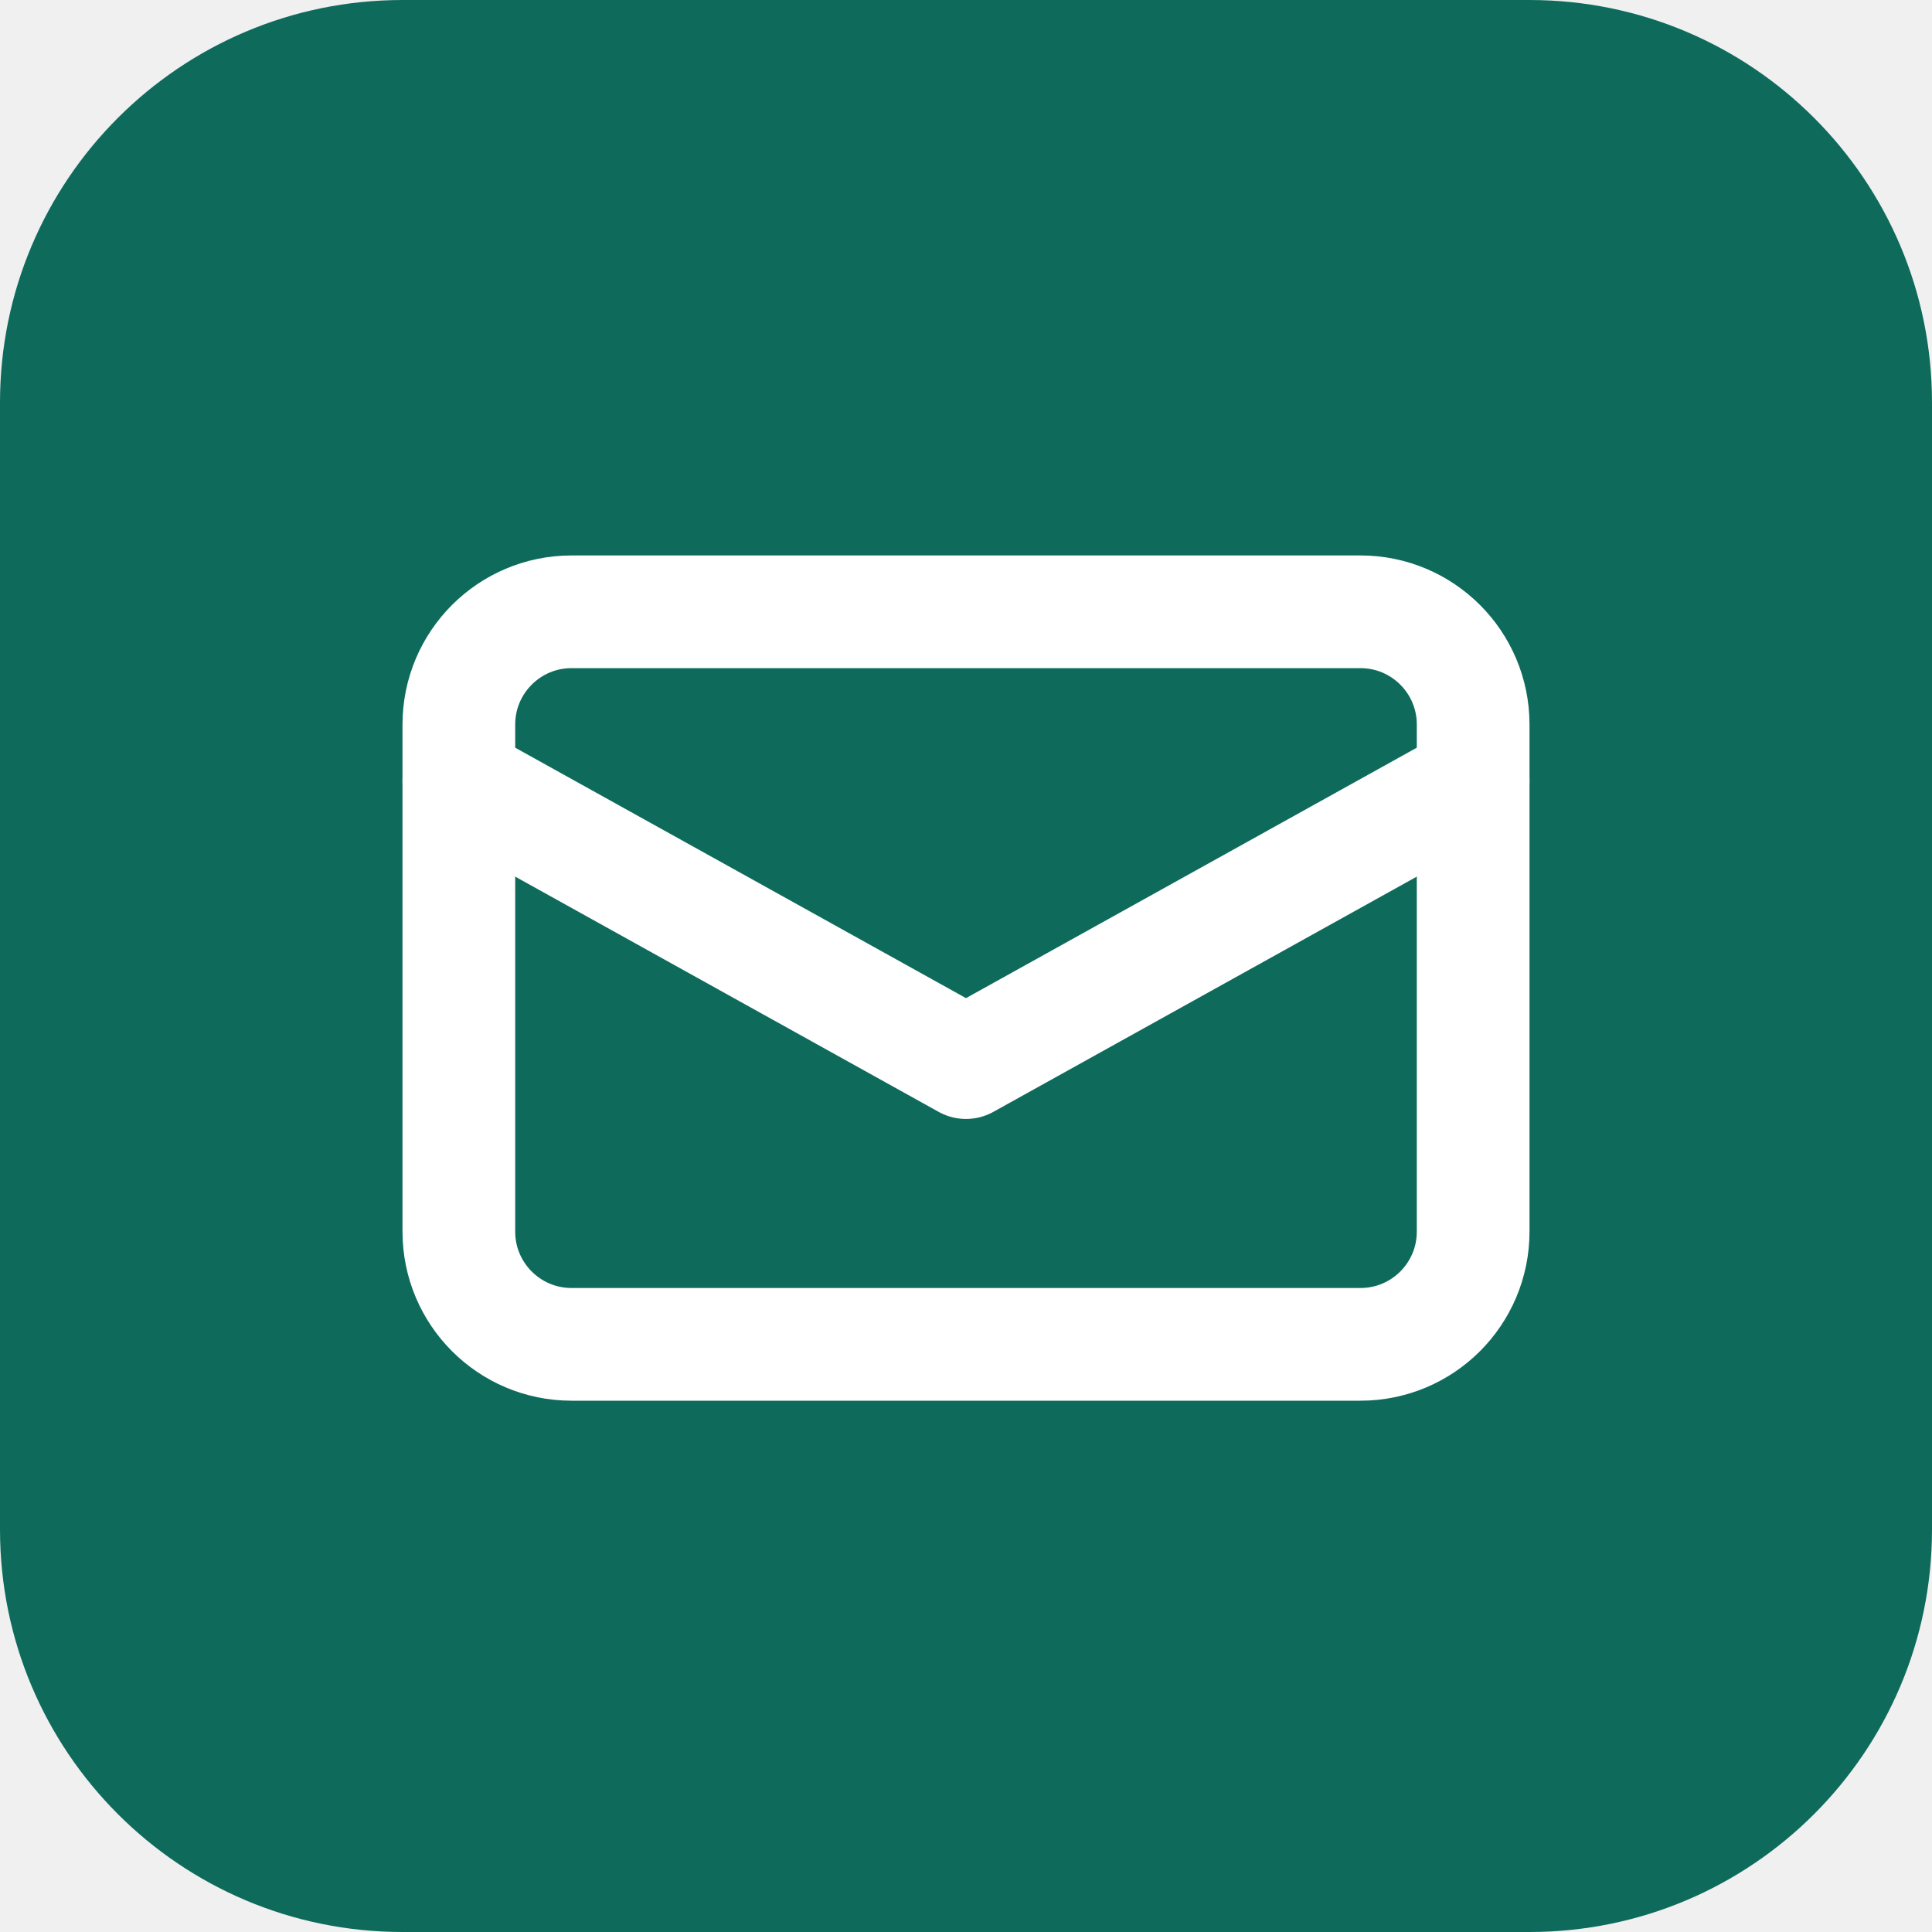
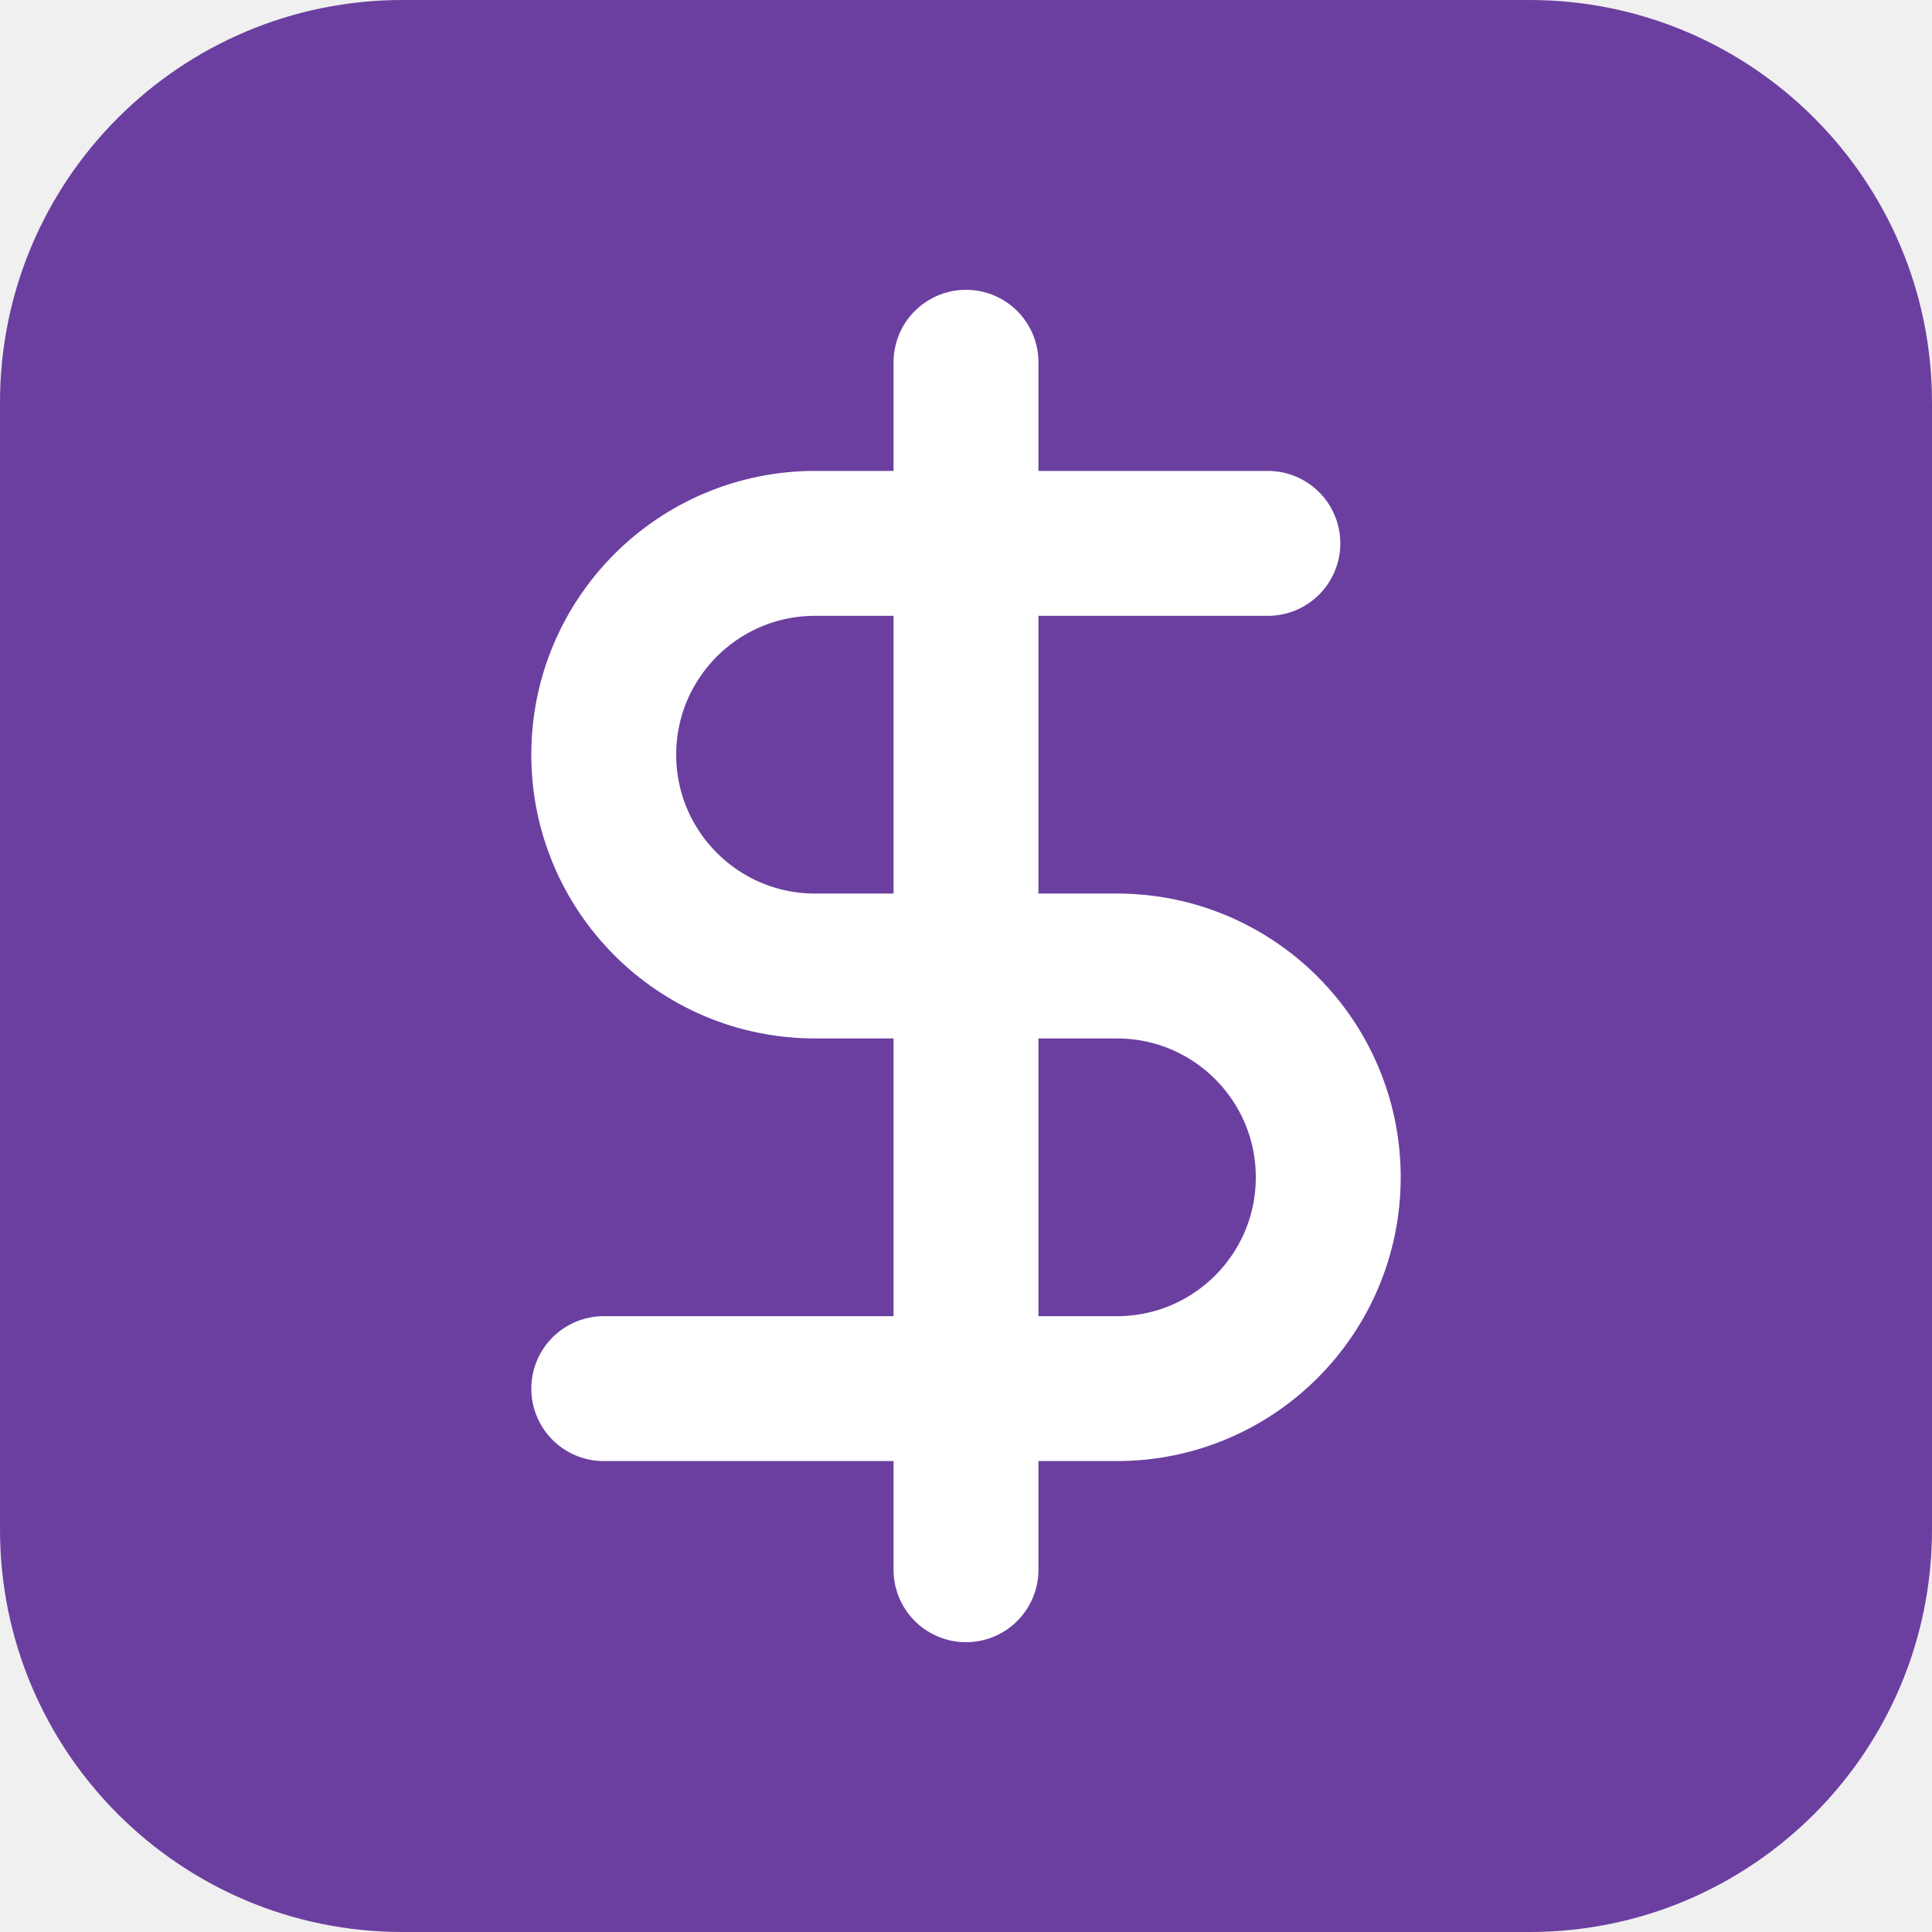
<svg xmlns="http://www.w3.org/2000/svg" viewBox="0 0 24 24">
-   <rect width="24" height="24" rx="5" fill="#0E6B5C" />
-   <g fill="none" stroke="#fff" stroke-width="2" stroke-linecap="round" stroke-linejoin="round" transform="translate(3.6 3.4) scale(0.7)">
-     <rect x="3" y="6" width="18" height="13" rx="2" />
-     <path d="M3 9l9 5 9-5" />
+   <rect width="24" height="24" rx="5" fill="#6B3FA0" />
+   <g fill="none" stroke="#fff" stroke-width="2.4" stroke-linecap="round" stroke-linejoin="round" transform="translate(3 3) scale(0.75)">
+     <path d="M12 2v20" />
+     <path d="M17 5H9.5a3.5 3.5 0 0 0 0 7h5a3.5 3.5 0 0 1 0 7H6" />
  </g>
</svg>
